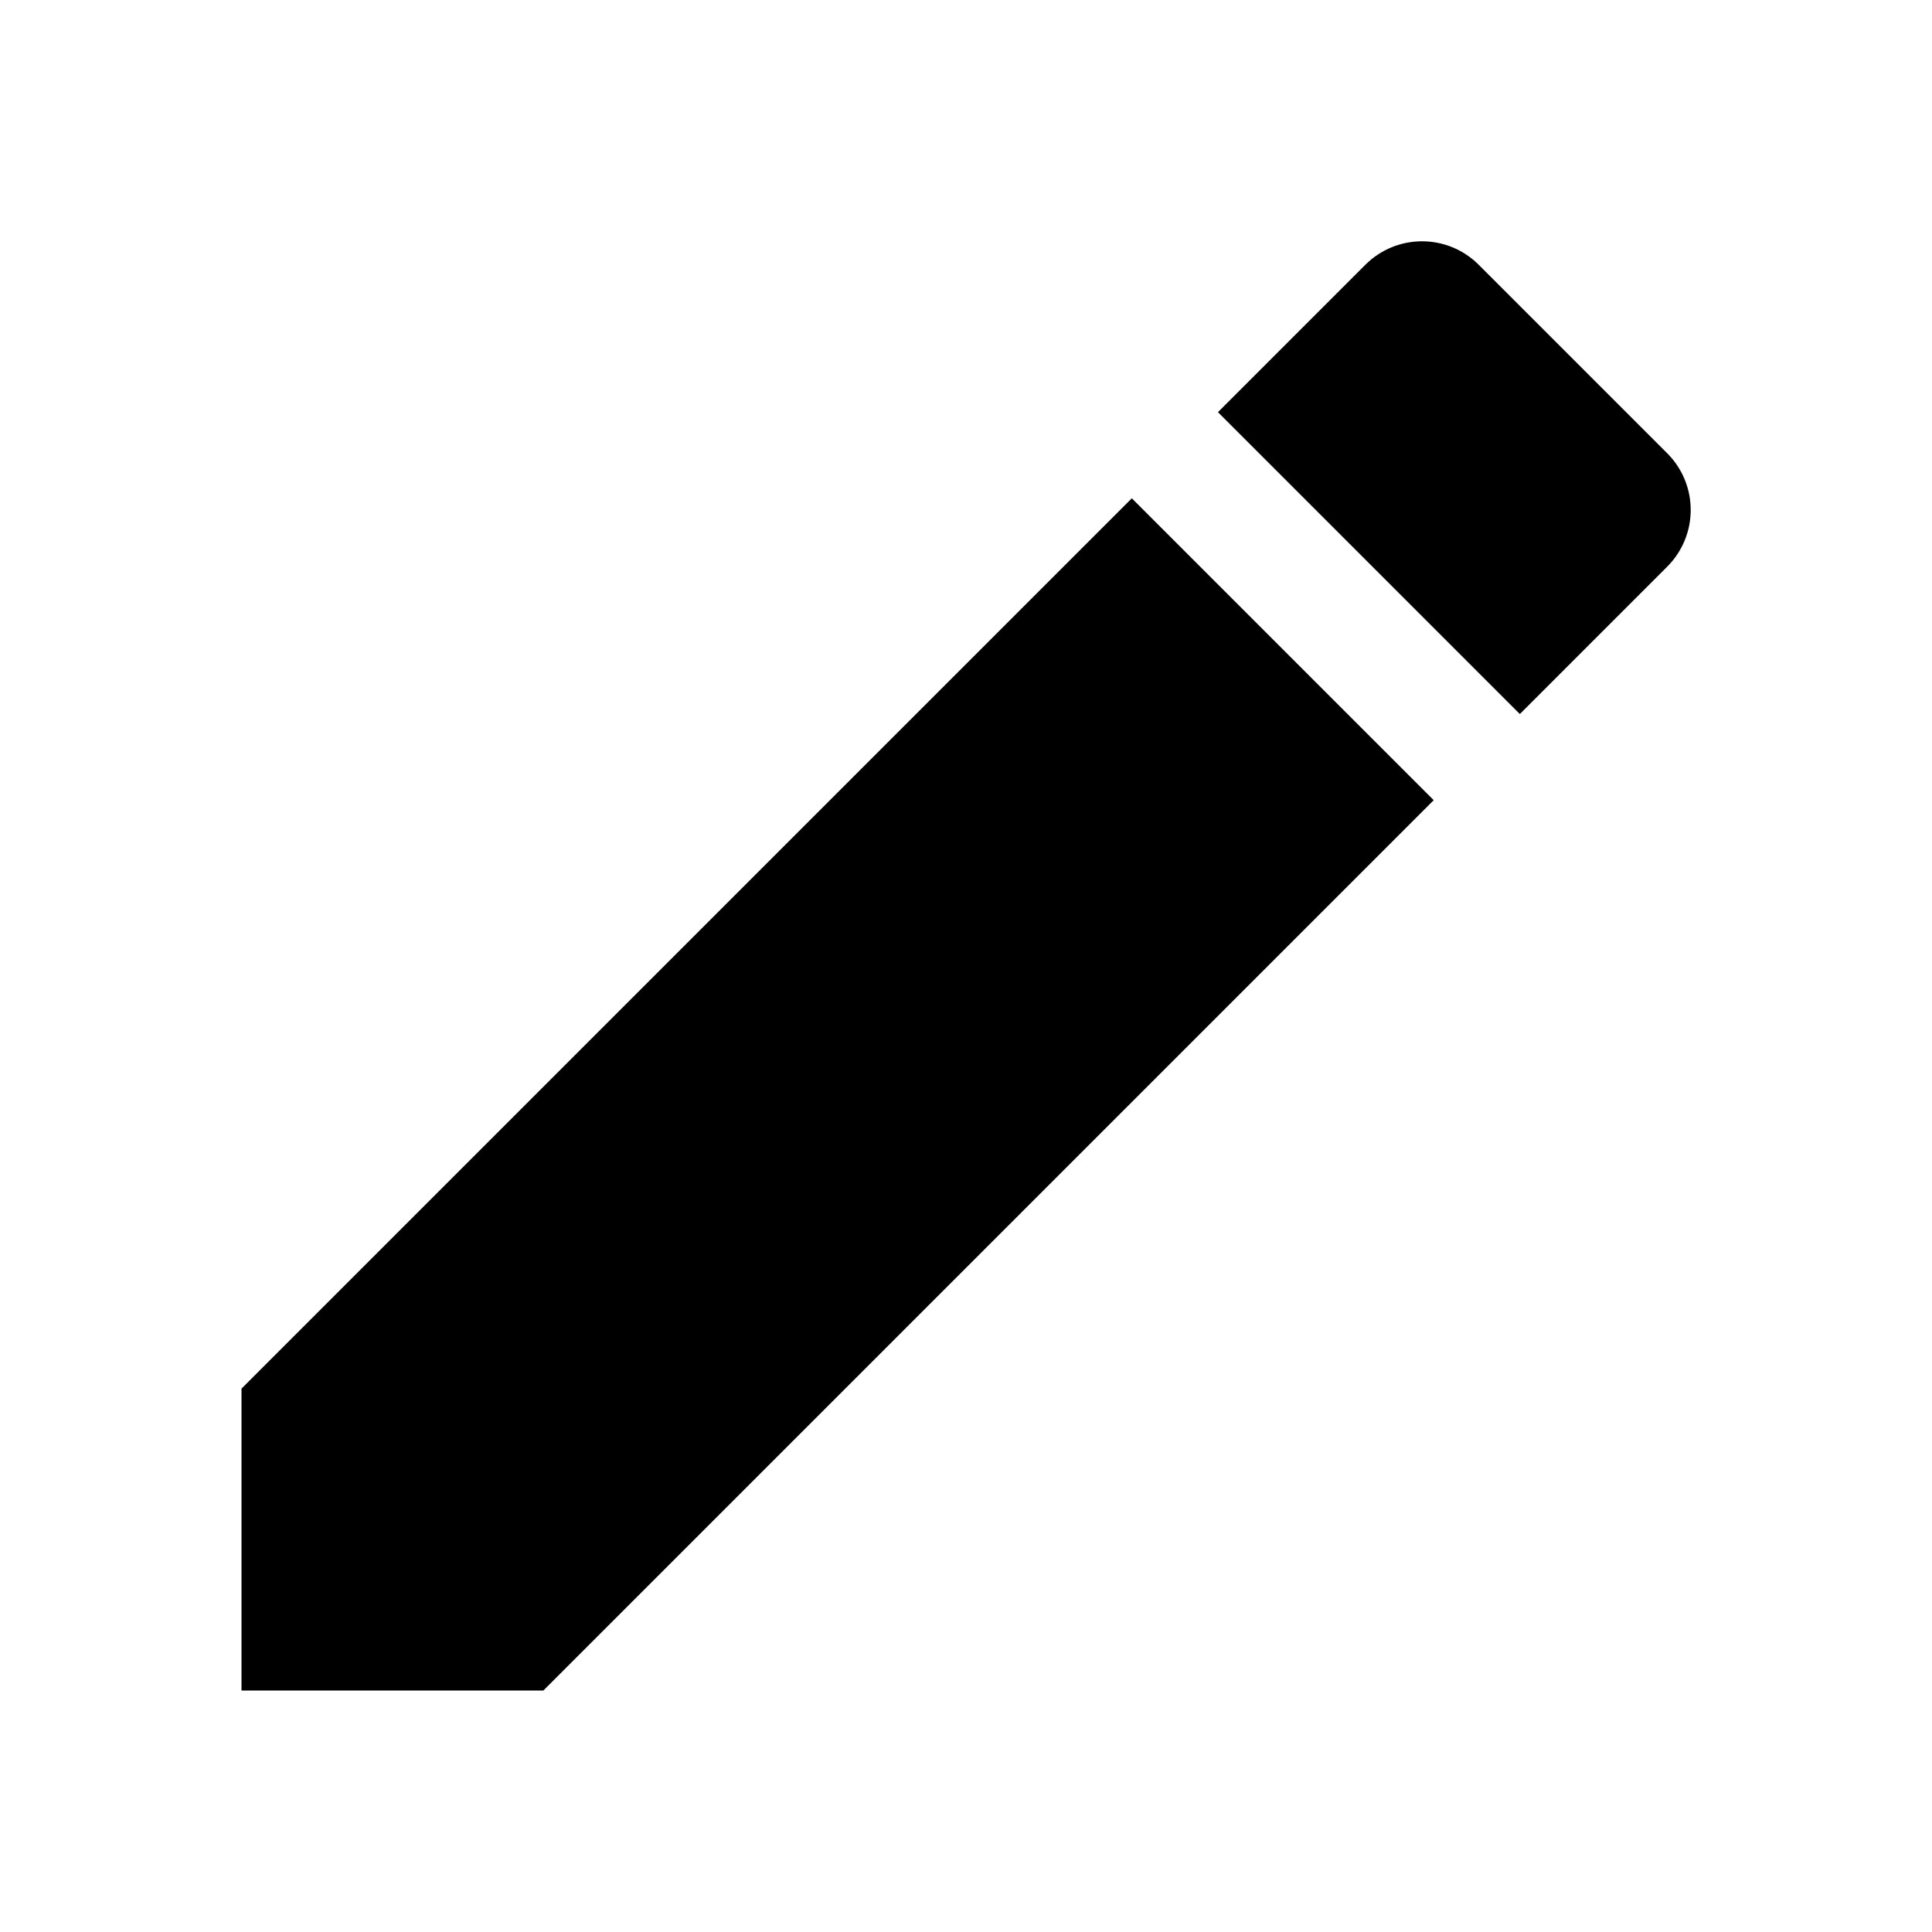
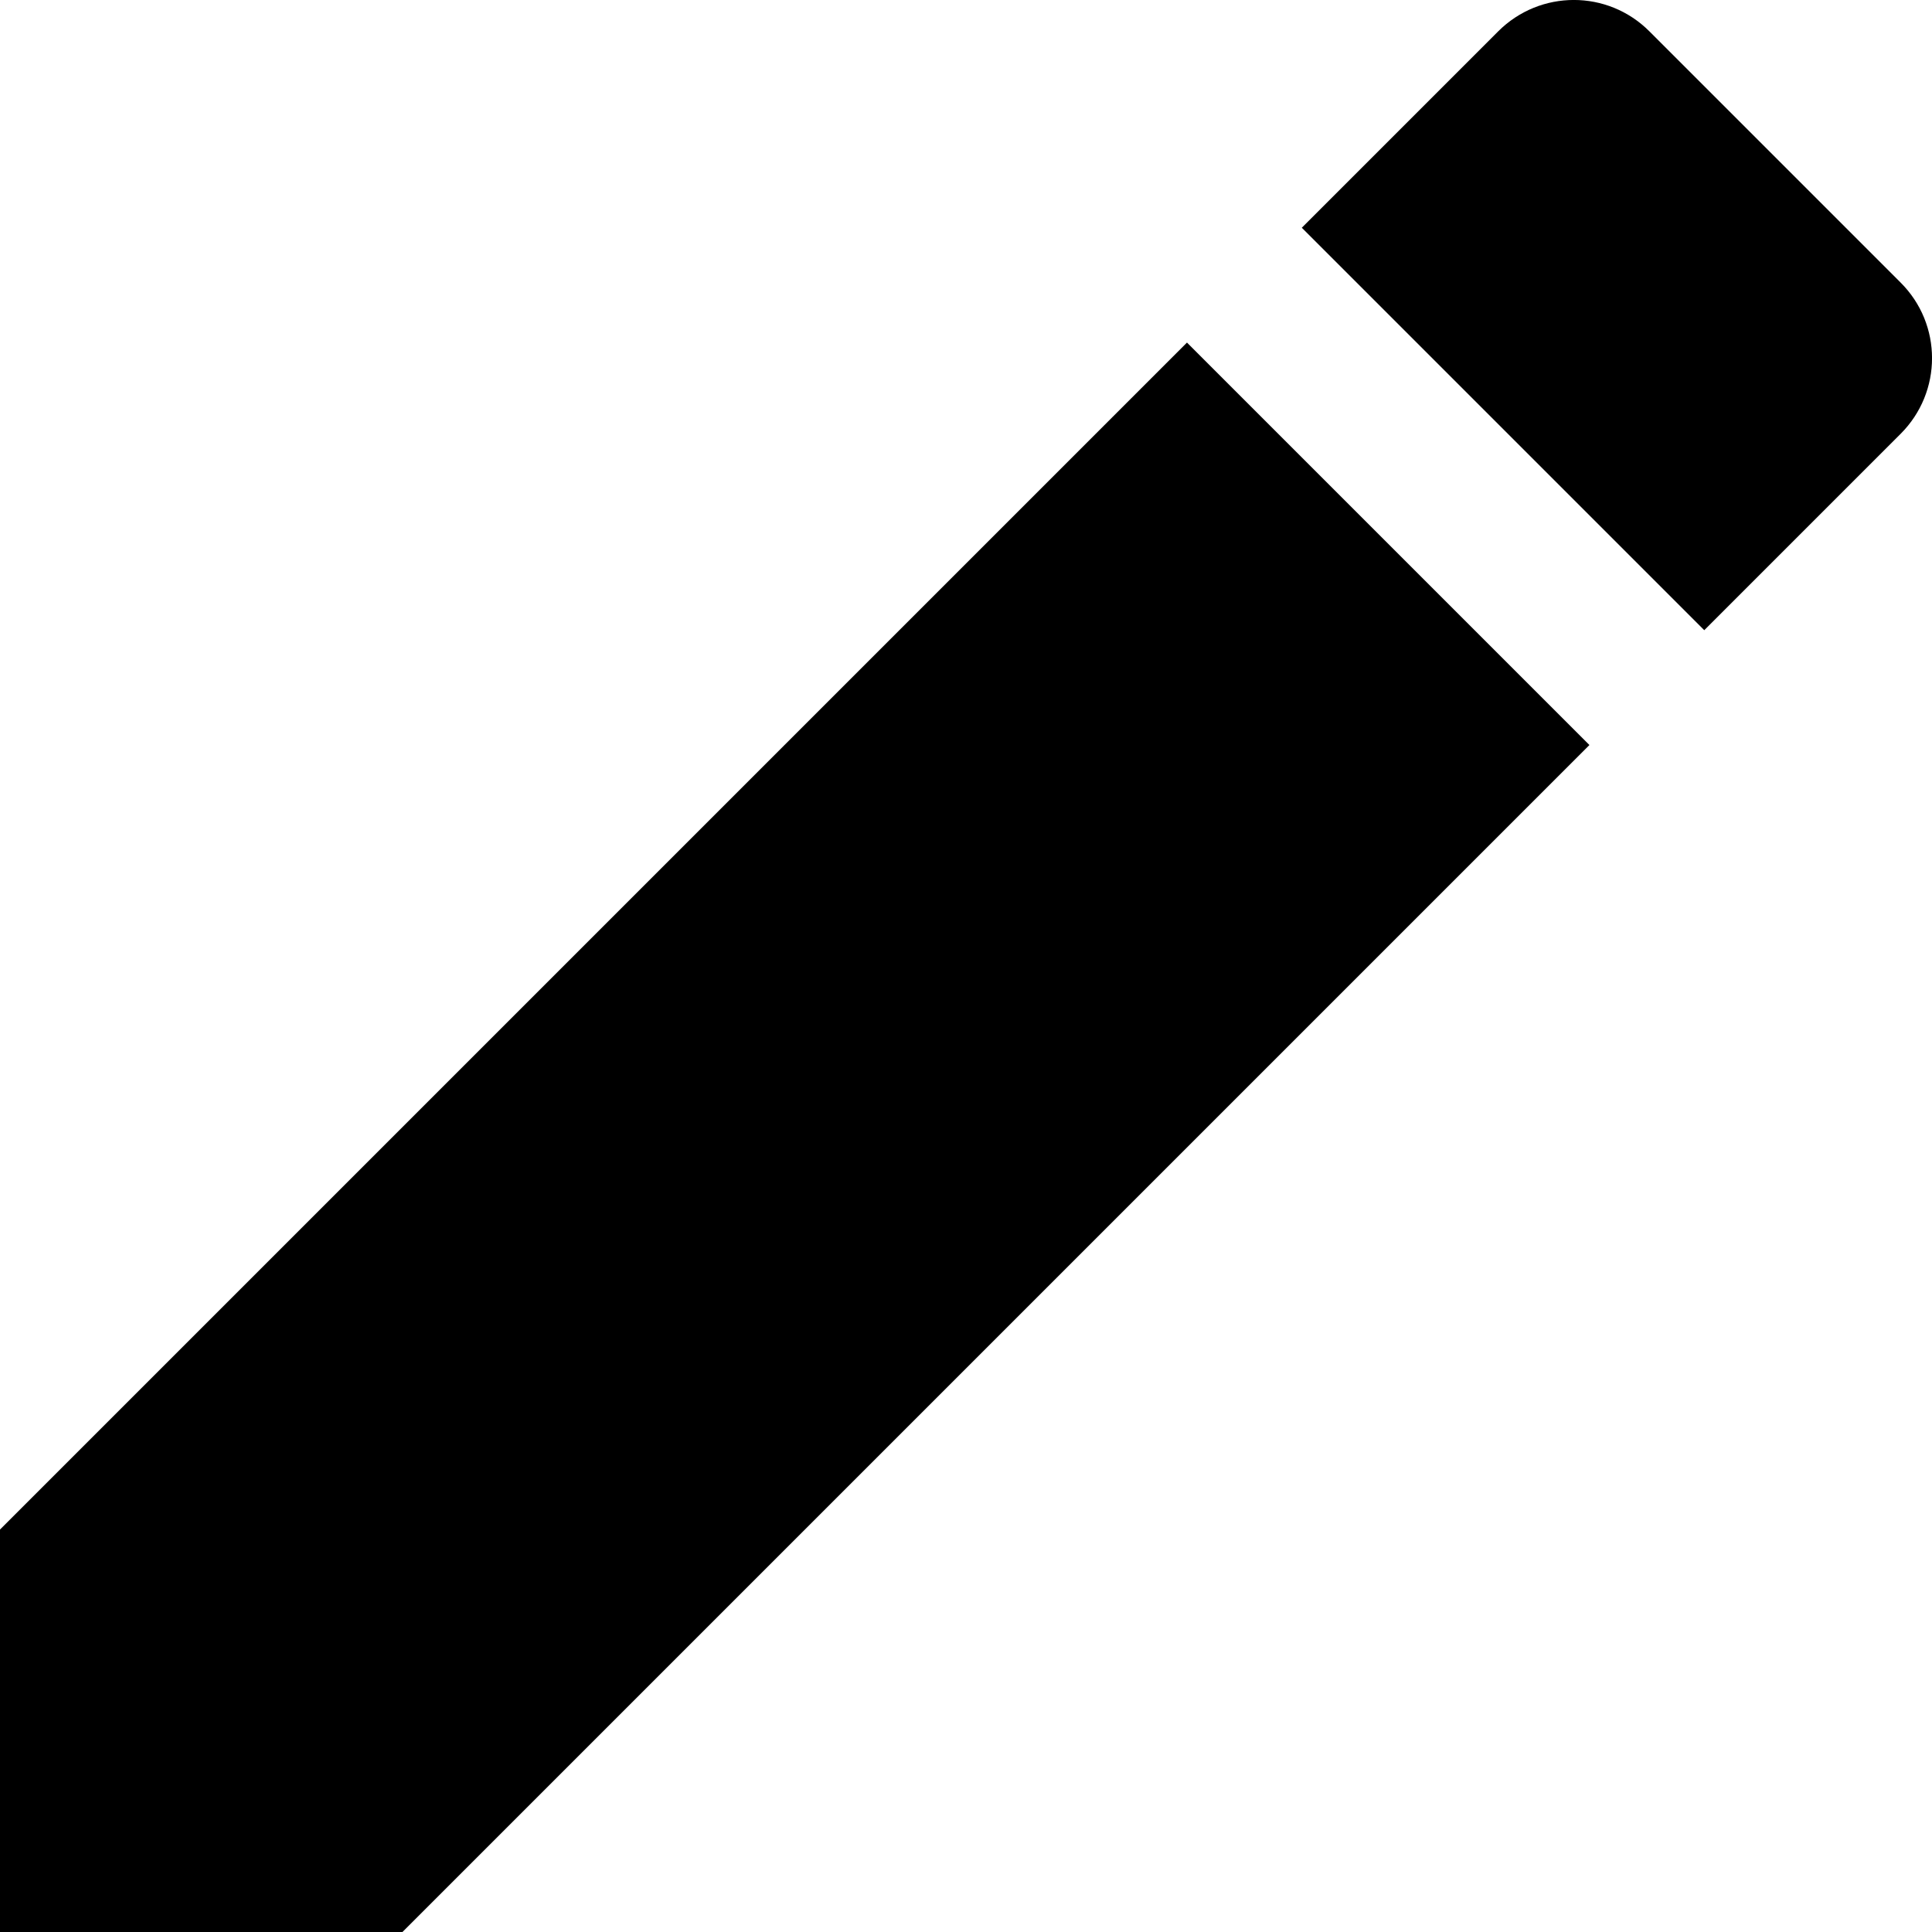
- <svg xmlns="http://www.w3.org/2000/svg" width="24" height="24" viewBox="0 0 24 24">
-   <path d="M3 17.25V21h3.75L17.81 9.94l-3.75-3.75L3 17.25zM20.71 7.04c.39-.39.39-1.02 0-1.41l-2.34-2.34c-.39-.39-1.02-.39-1.41 0l-1.83 1.83 3.75 3.75 1.83-1.83z" />
-   <path d="M0 0h24v24H0z" fill="none" />
+ <svg xmlns="http://www.w3.org/2000/svg" style="isolation:isolate" viewBox="0 0 16 16" width="16" height="16">
+   <path d=" M 0 12.667 L 0 16 L 3.333 16 L 13.163 6.17 L 9.83 2.837 L 0 12.667 Z  M 15.74 3.593 C 16.087 3.246 16.087 2.686 15.74 2.34 L 13.66 0.26 C 13.314 -0.087 12.754 -0.087 12.407 0.26 L 10.781 1.886 L 14.114 5.219 L 15.74 3.593 Z " fill="rgb(0,0,0)" />
</svg>
